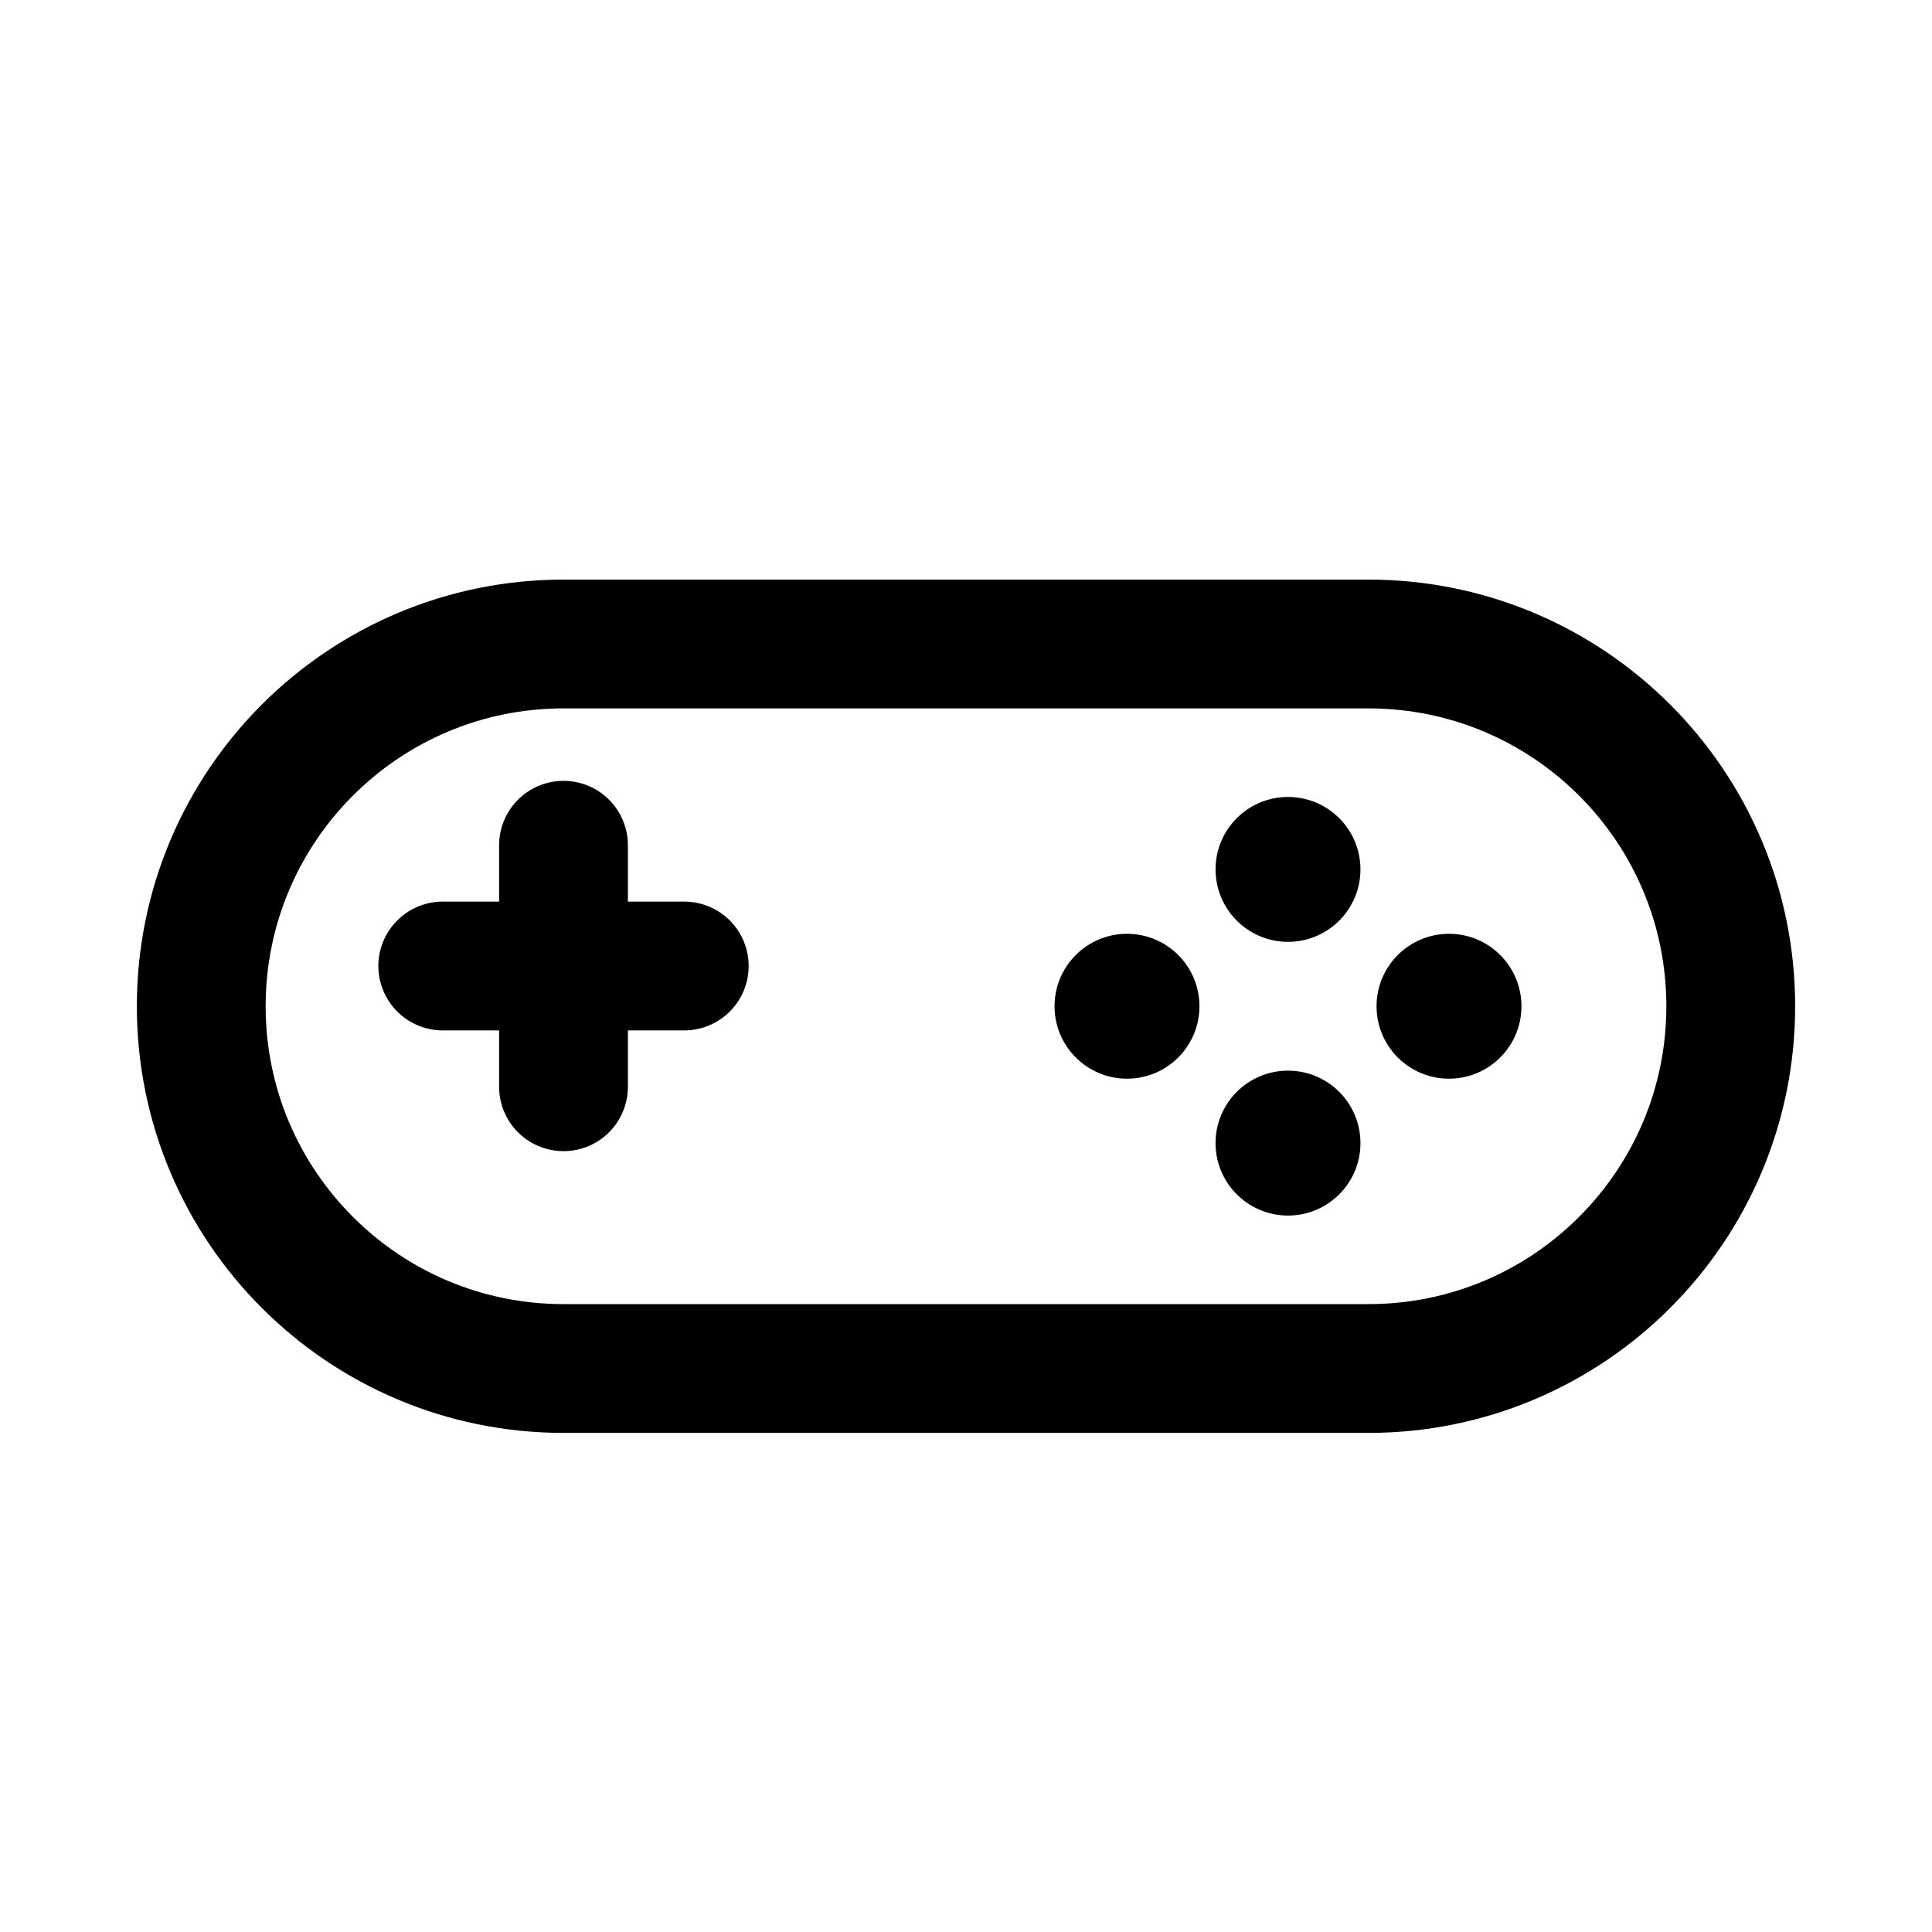
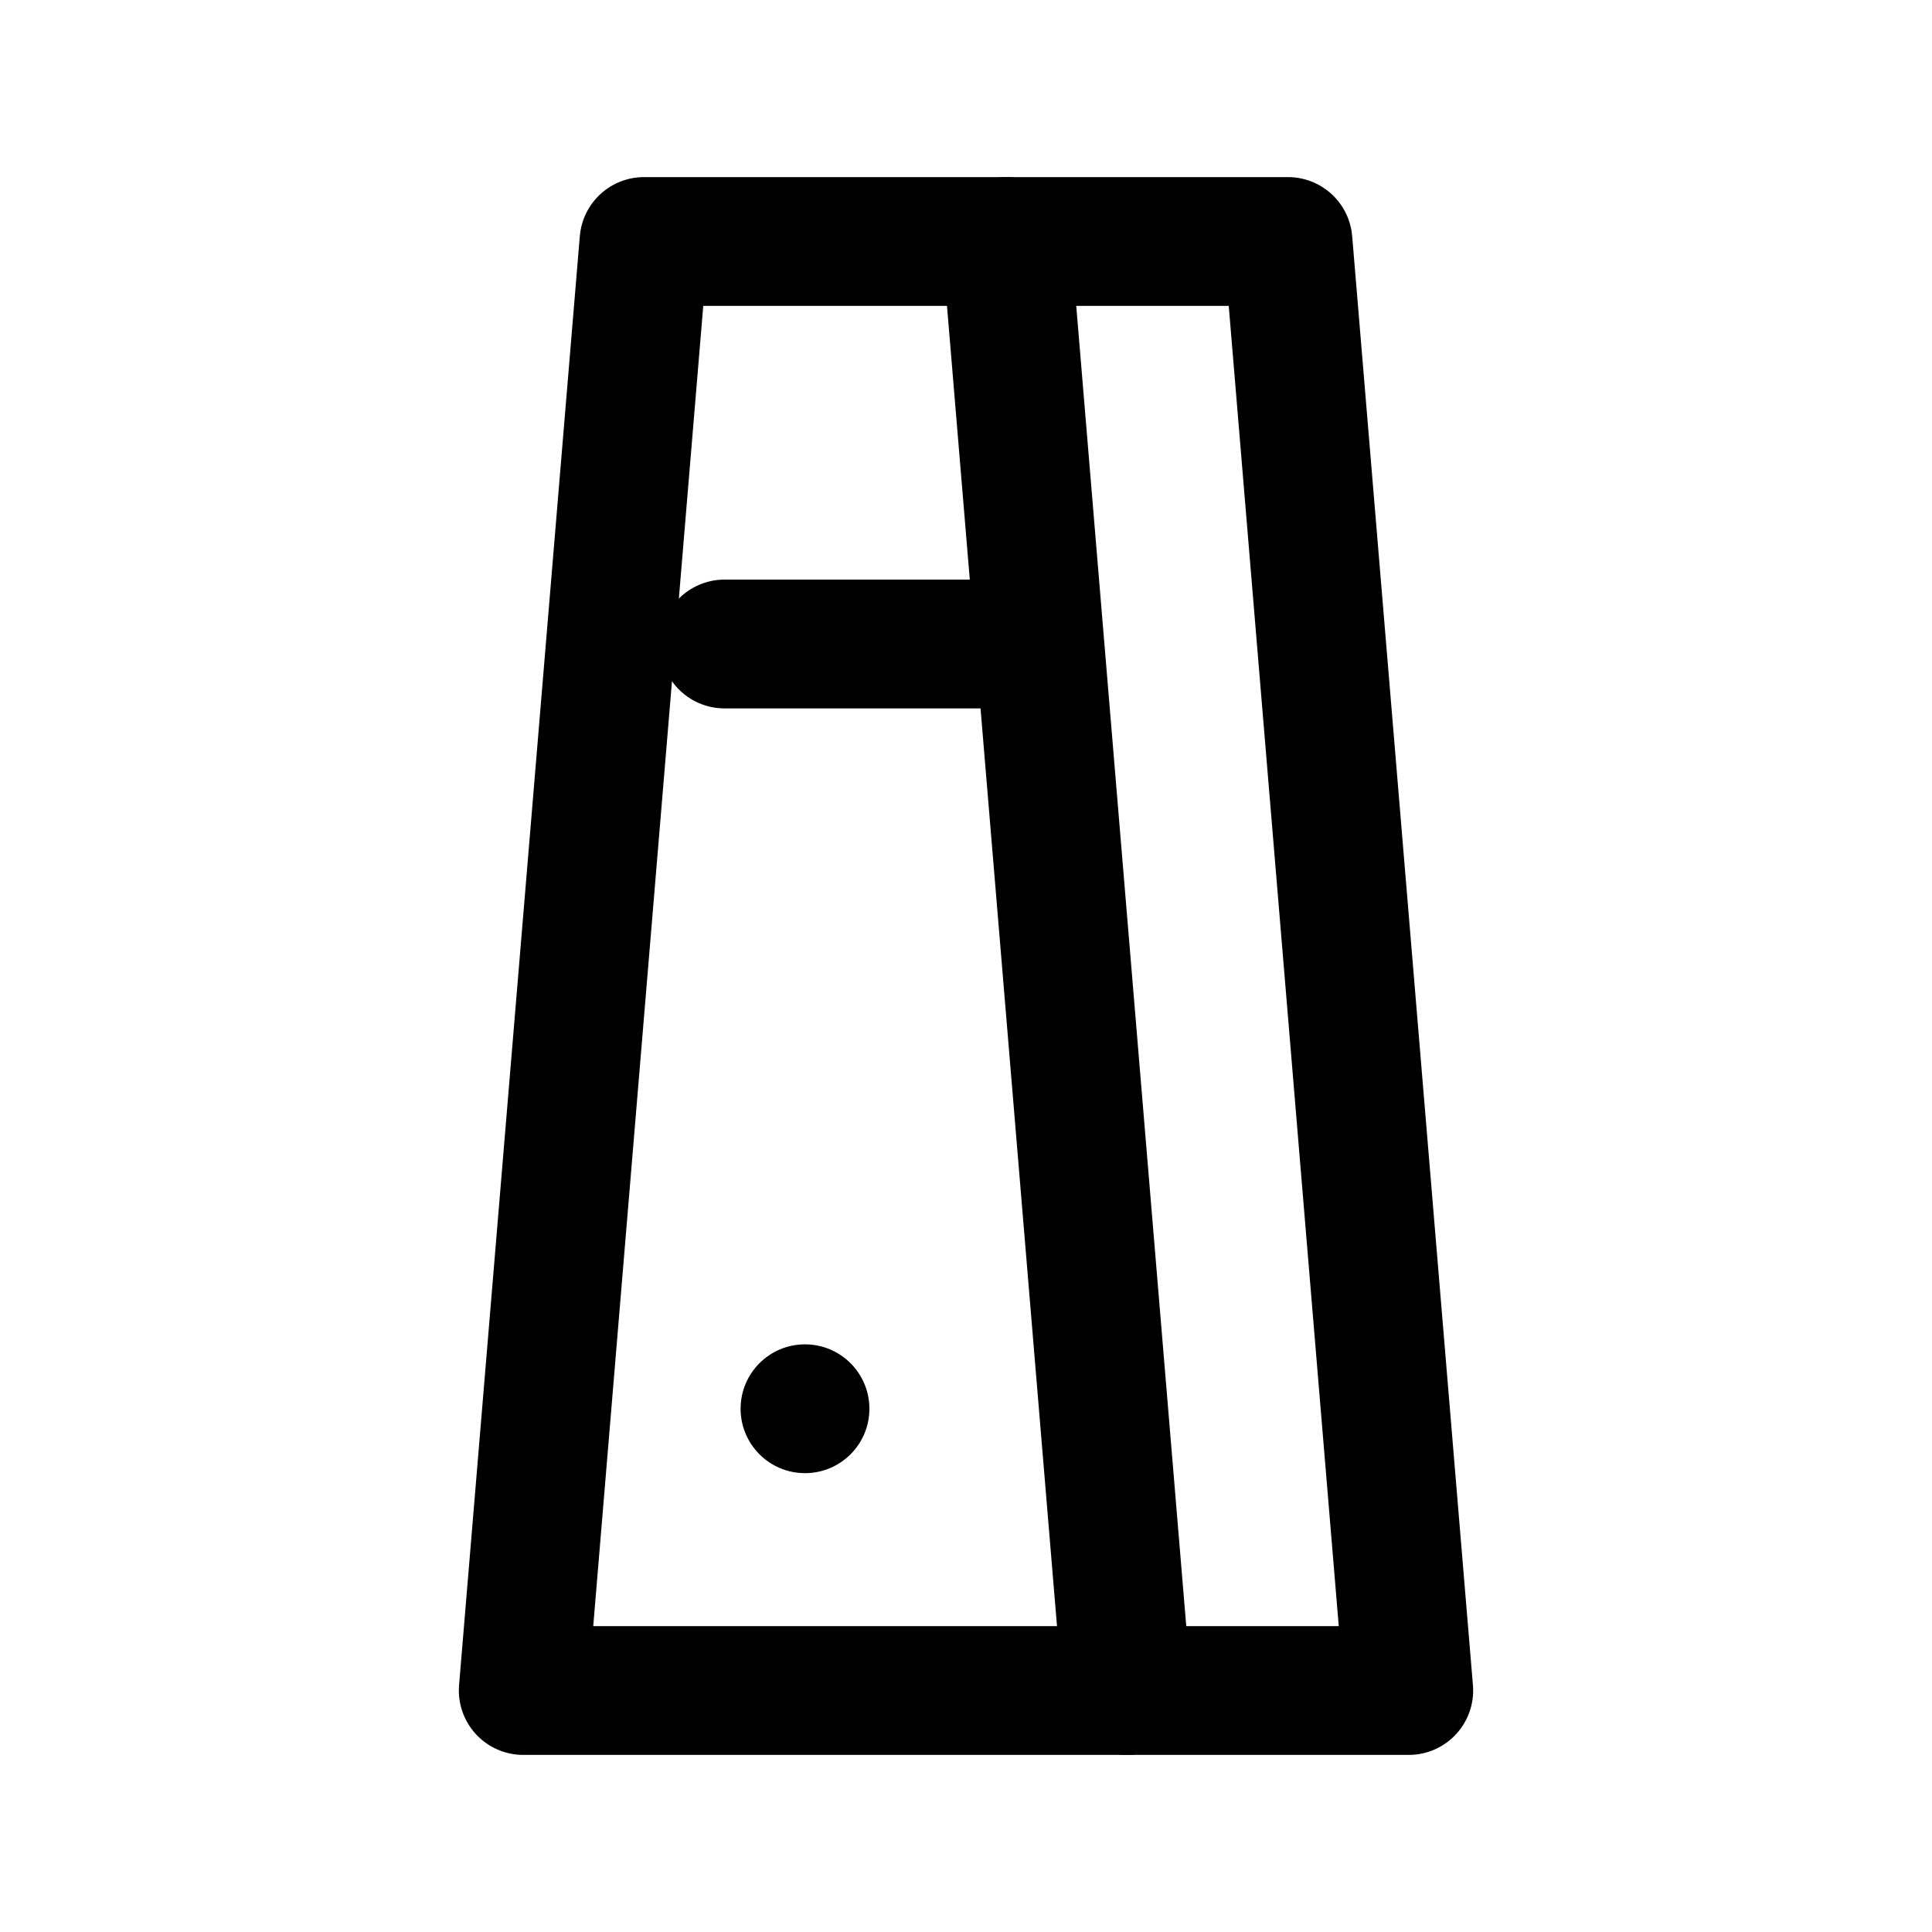
<svg xmlns="http://www.w3.org/2000/svg" viewBox="0 0 24 24" fill="none" stroke="currentColor" stroke-width="1.6" stroke-linecap="round" stroke-linejoin="round">
-   <rect x="2.5" y="8" width="19" height="9" rx="4.5" />
-   <path d="M7 10.5v3M5.5 12h3" />
-   <circle cx="16" cy="10.8" r="0.9" fill="currentColor" stroke="none" />
-   <circle cx="18" cy="12.5" r="0.9" fill="currentColor" stroke="none" />
-   <circle cx="14" cy="12.5" r="0.9" fill="currentColor" stroke="none" />
-   <circle cx="16" cy="14.2" r="0.9" fill="currentColor" stroke="none" />
+   <path d="M8 3h8l1.5 18h-11z" />
+   <path d="M12.5 3L14 21M9 8h3.5" />
+   <circle cx="10" cy="17.5" r="0.8" fill="currentColor" stroke="none" />
</svg>
